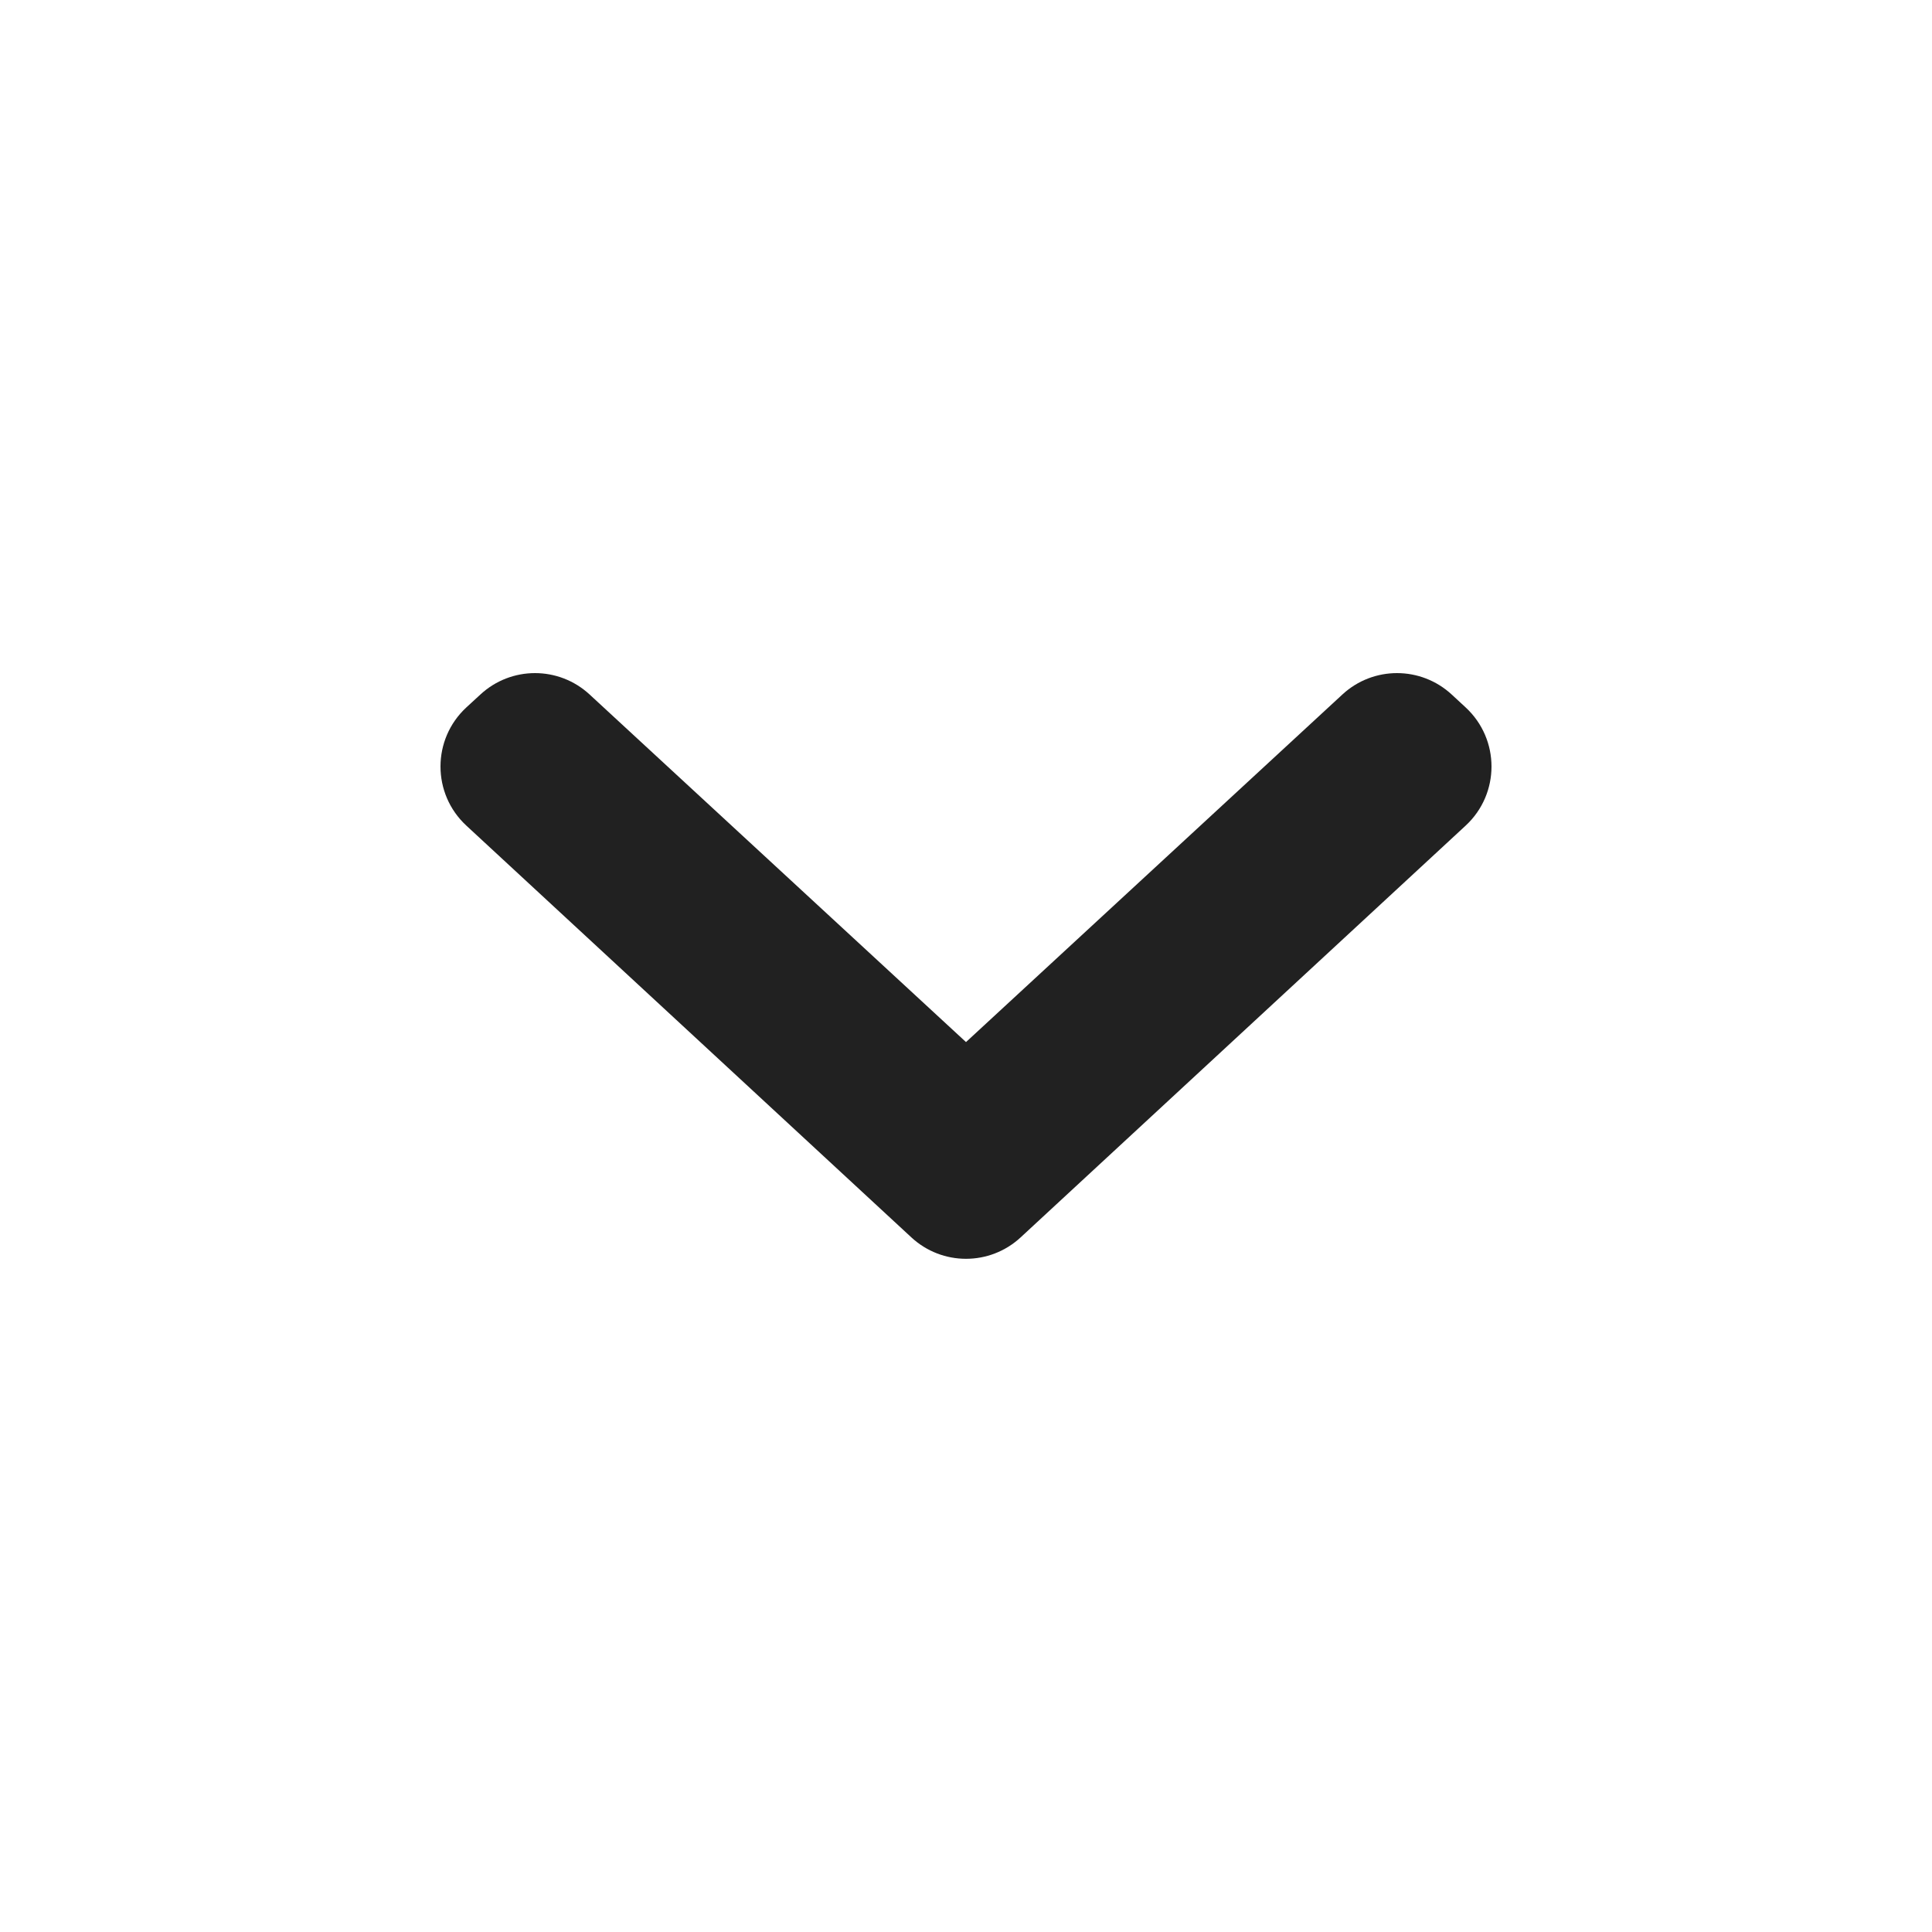
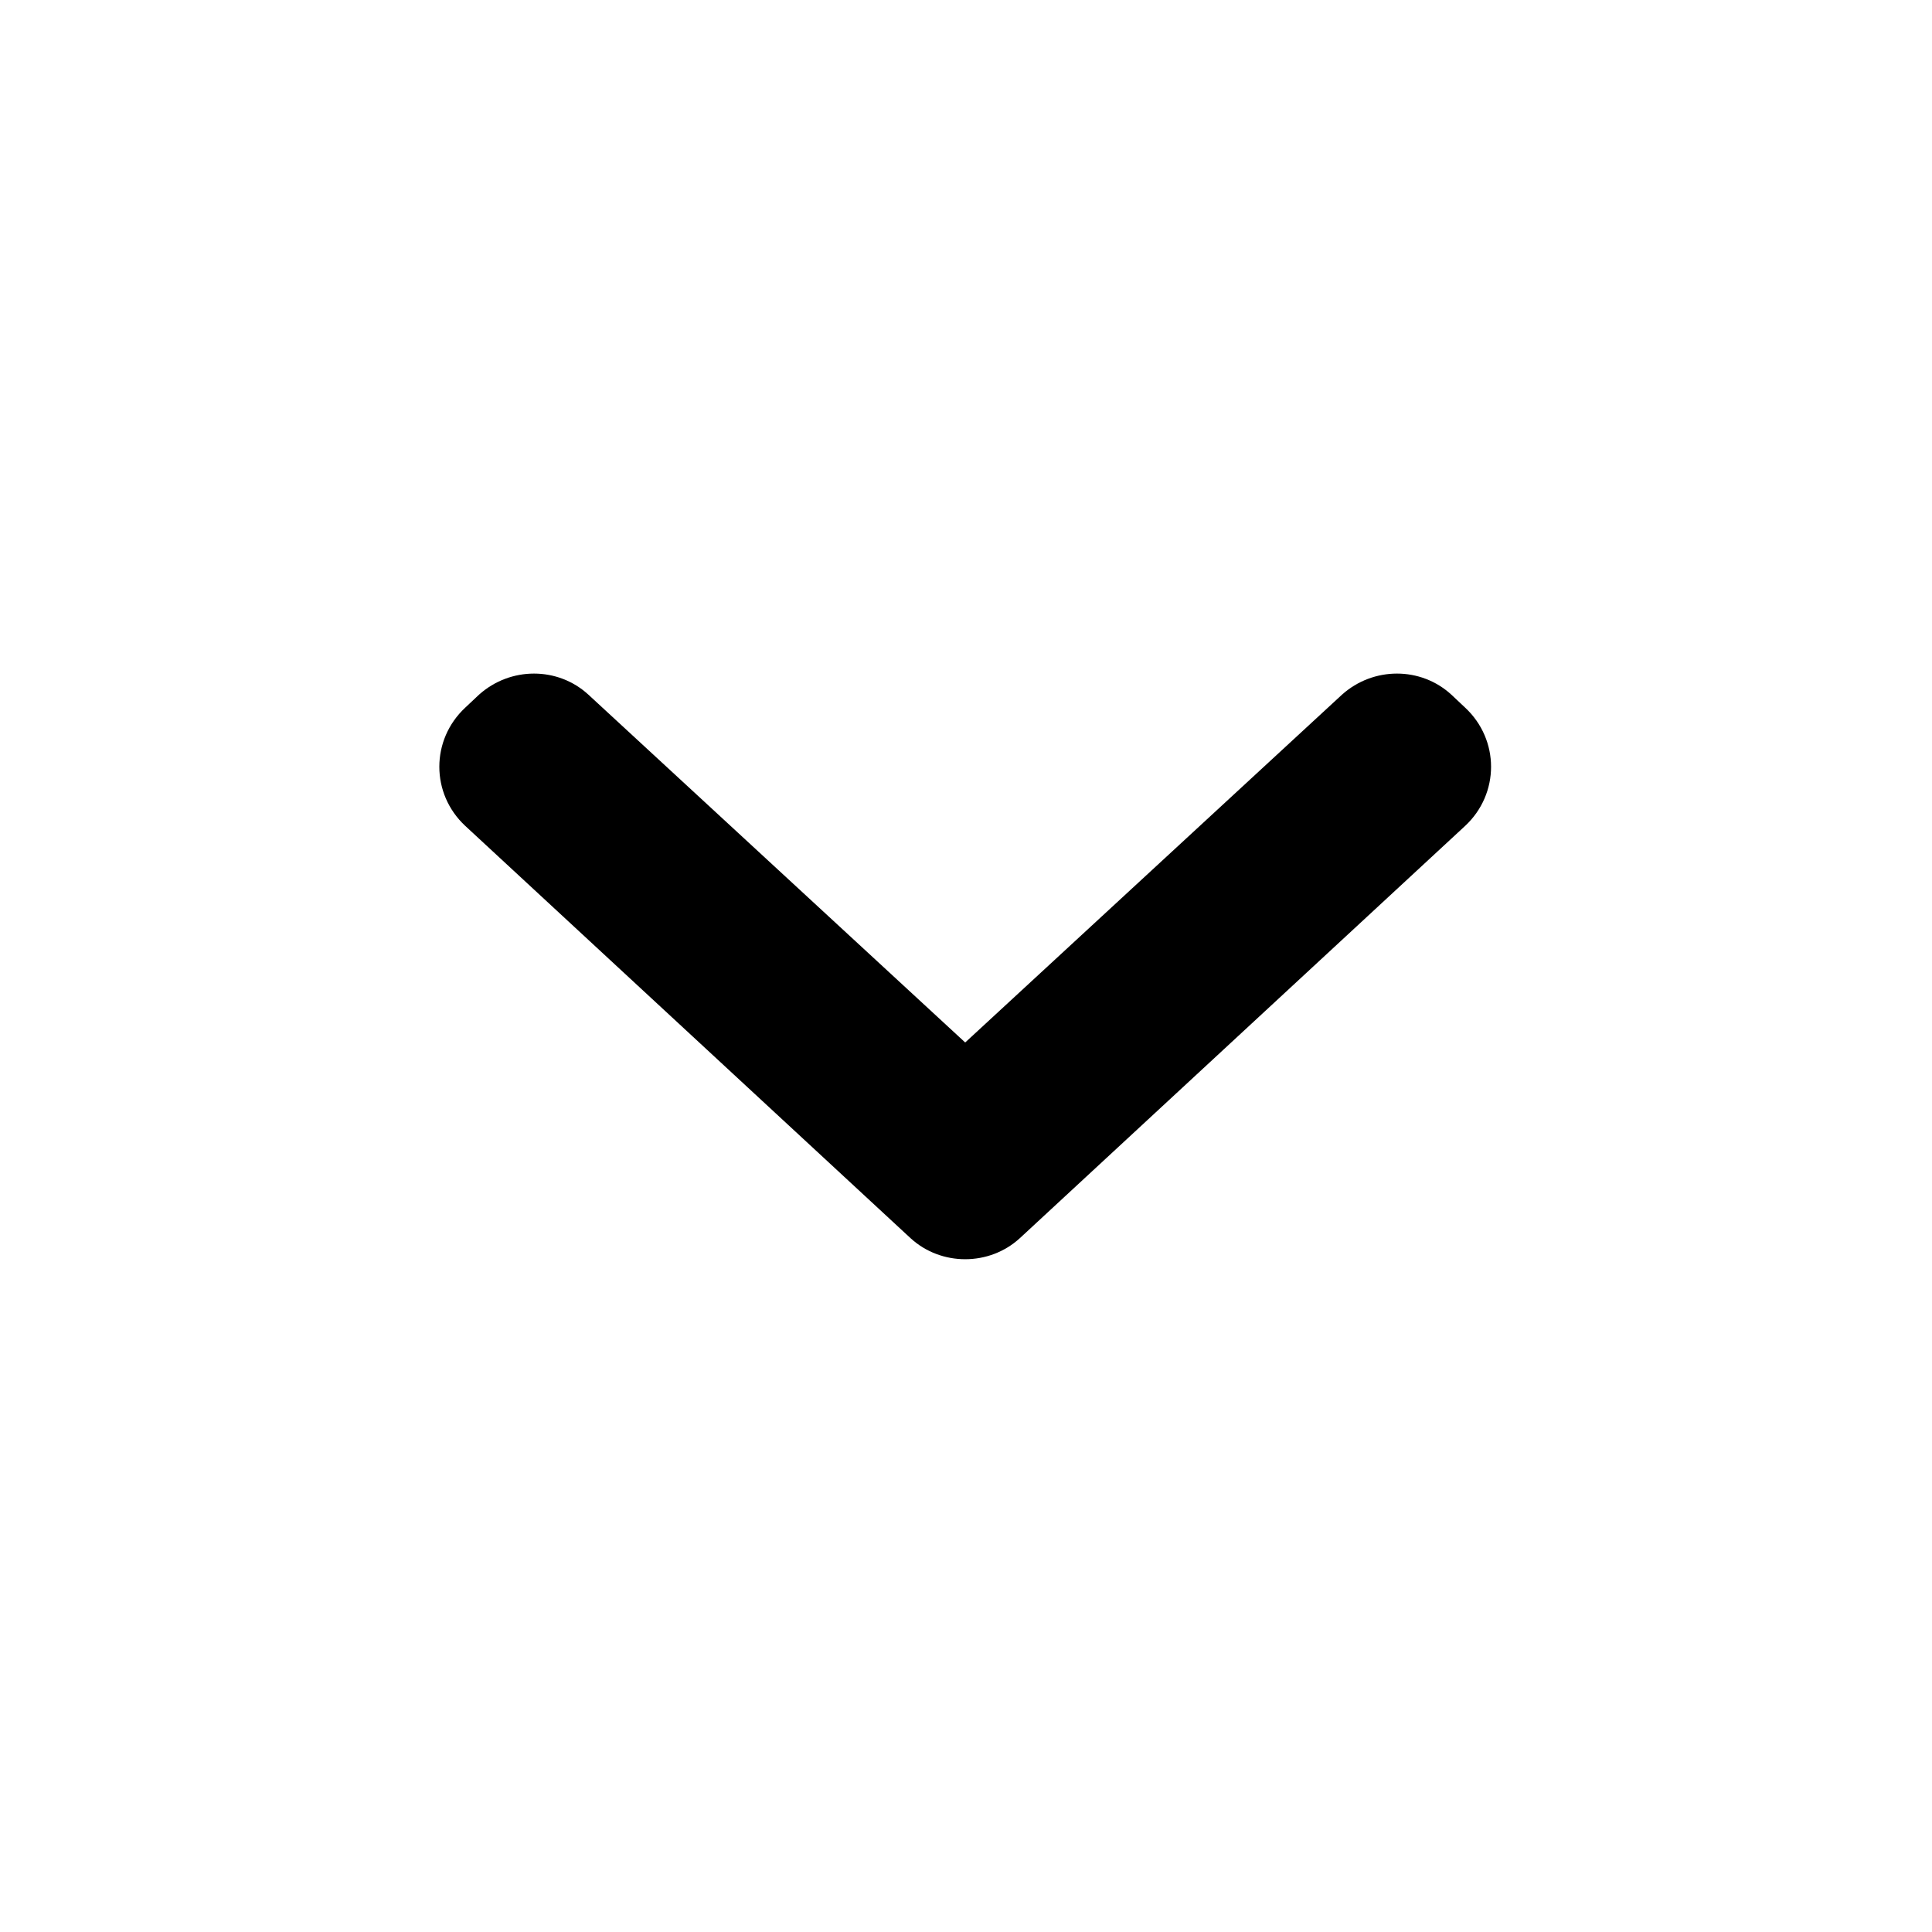
- <svg xmlns="http://www.w3.org/2000/svg" width="24" height="24" viewBox="0 0 24 24" fill="none">
-   <path d="M18.034 8.628C17.65 8.273 17.059 8.273 16.676 8.627L12 12.945L7.324 8.627C6.941 8.273 6.35 8.273 5.967 8.628L5.793 8.788C5.365 9.184 5.365 9.86 5.793 10.256L11.321 15.371C11.704 15.726 12.296 15.726 12.679 15.371L18.207 10.256C18.635 9.86 18.635 9.184 18.207 8.788L18.034 8.628Z" fill="#212121" />
+ <svg xmlns="http://www.w3.org/2000/svg" id="a" viewBox="0 0 24 24">
+   <path d="M18.03,8.63c-.38-.35-.97-.35-1.36,0l-4.68,4.32-4.68-4.32c-.38-.35-.97-.35-1.36,0l-.17,.16c-.43,.4-.43,1.07,0,1.47l5.53,5.12c.38,.35,.98,.35,1.36,0l5.53-5.12c.43-.4,.43-1.07,0-1.47l-.17-.16Z" />
</svg>
